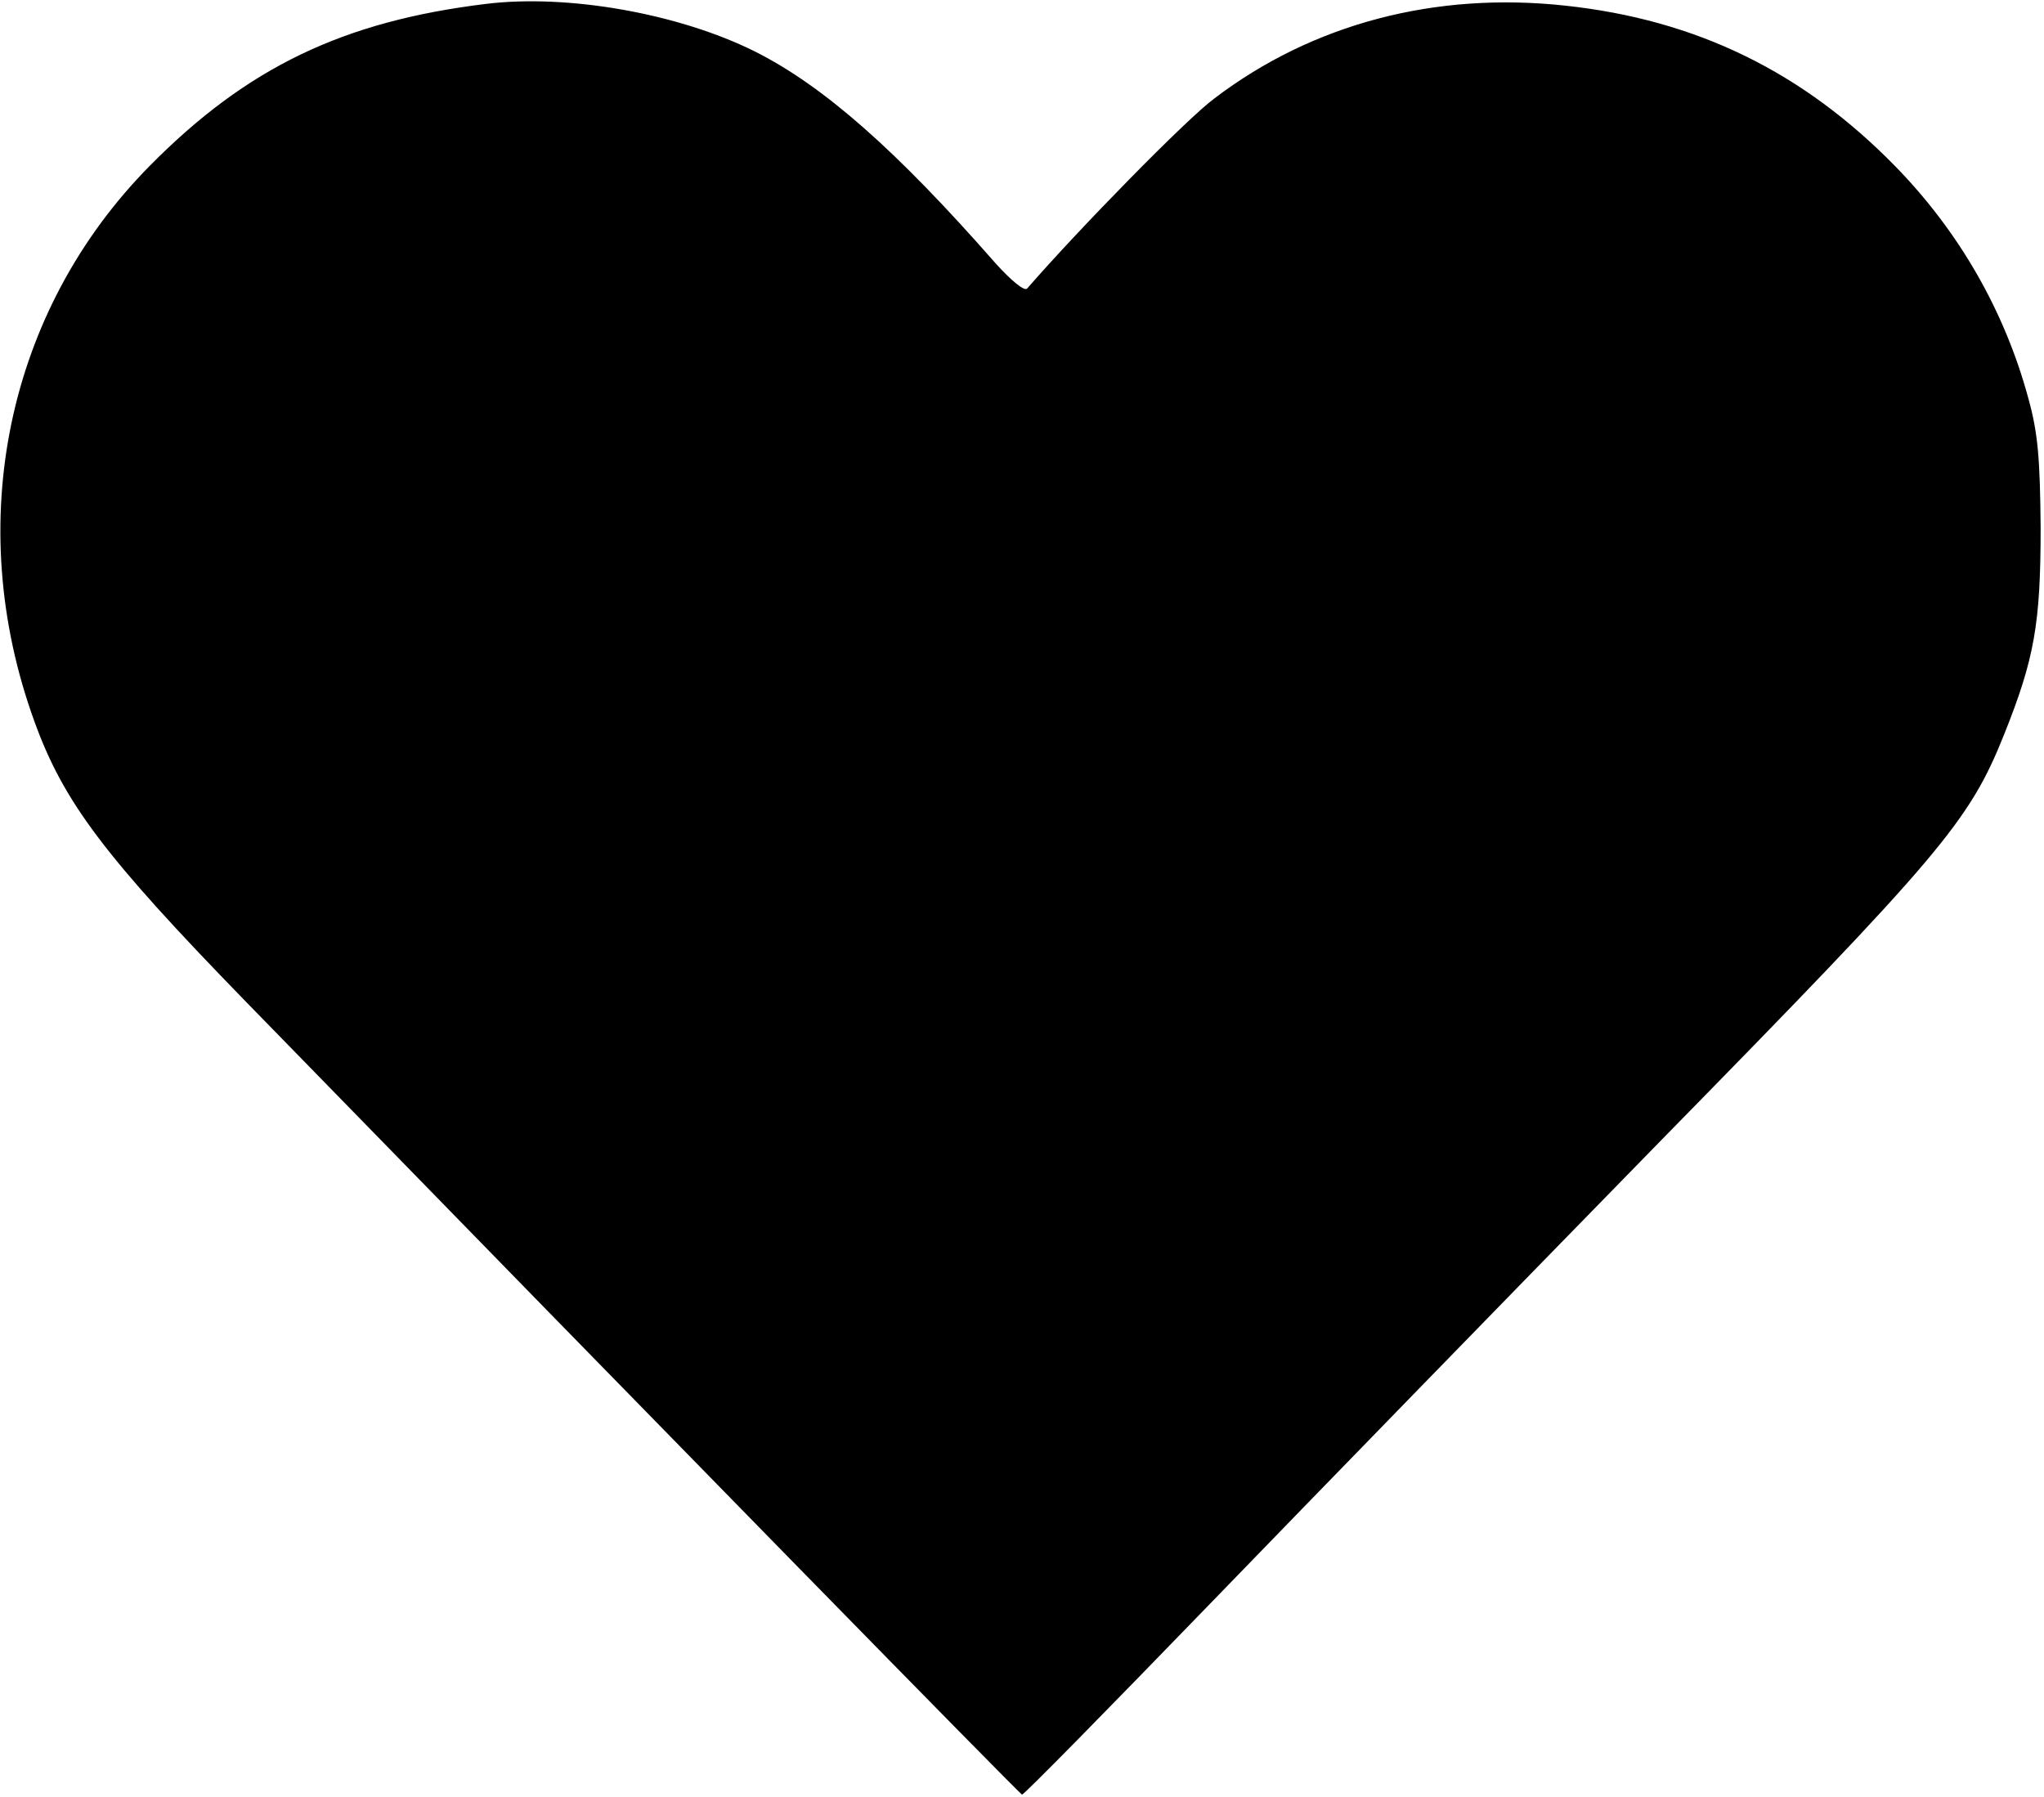
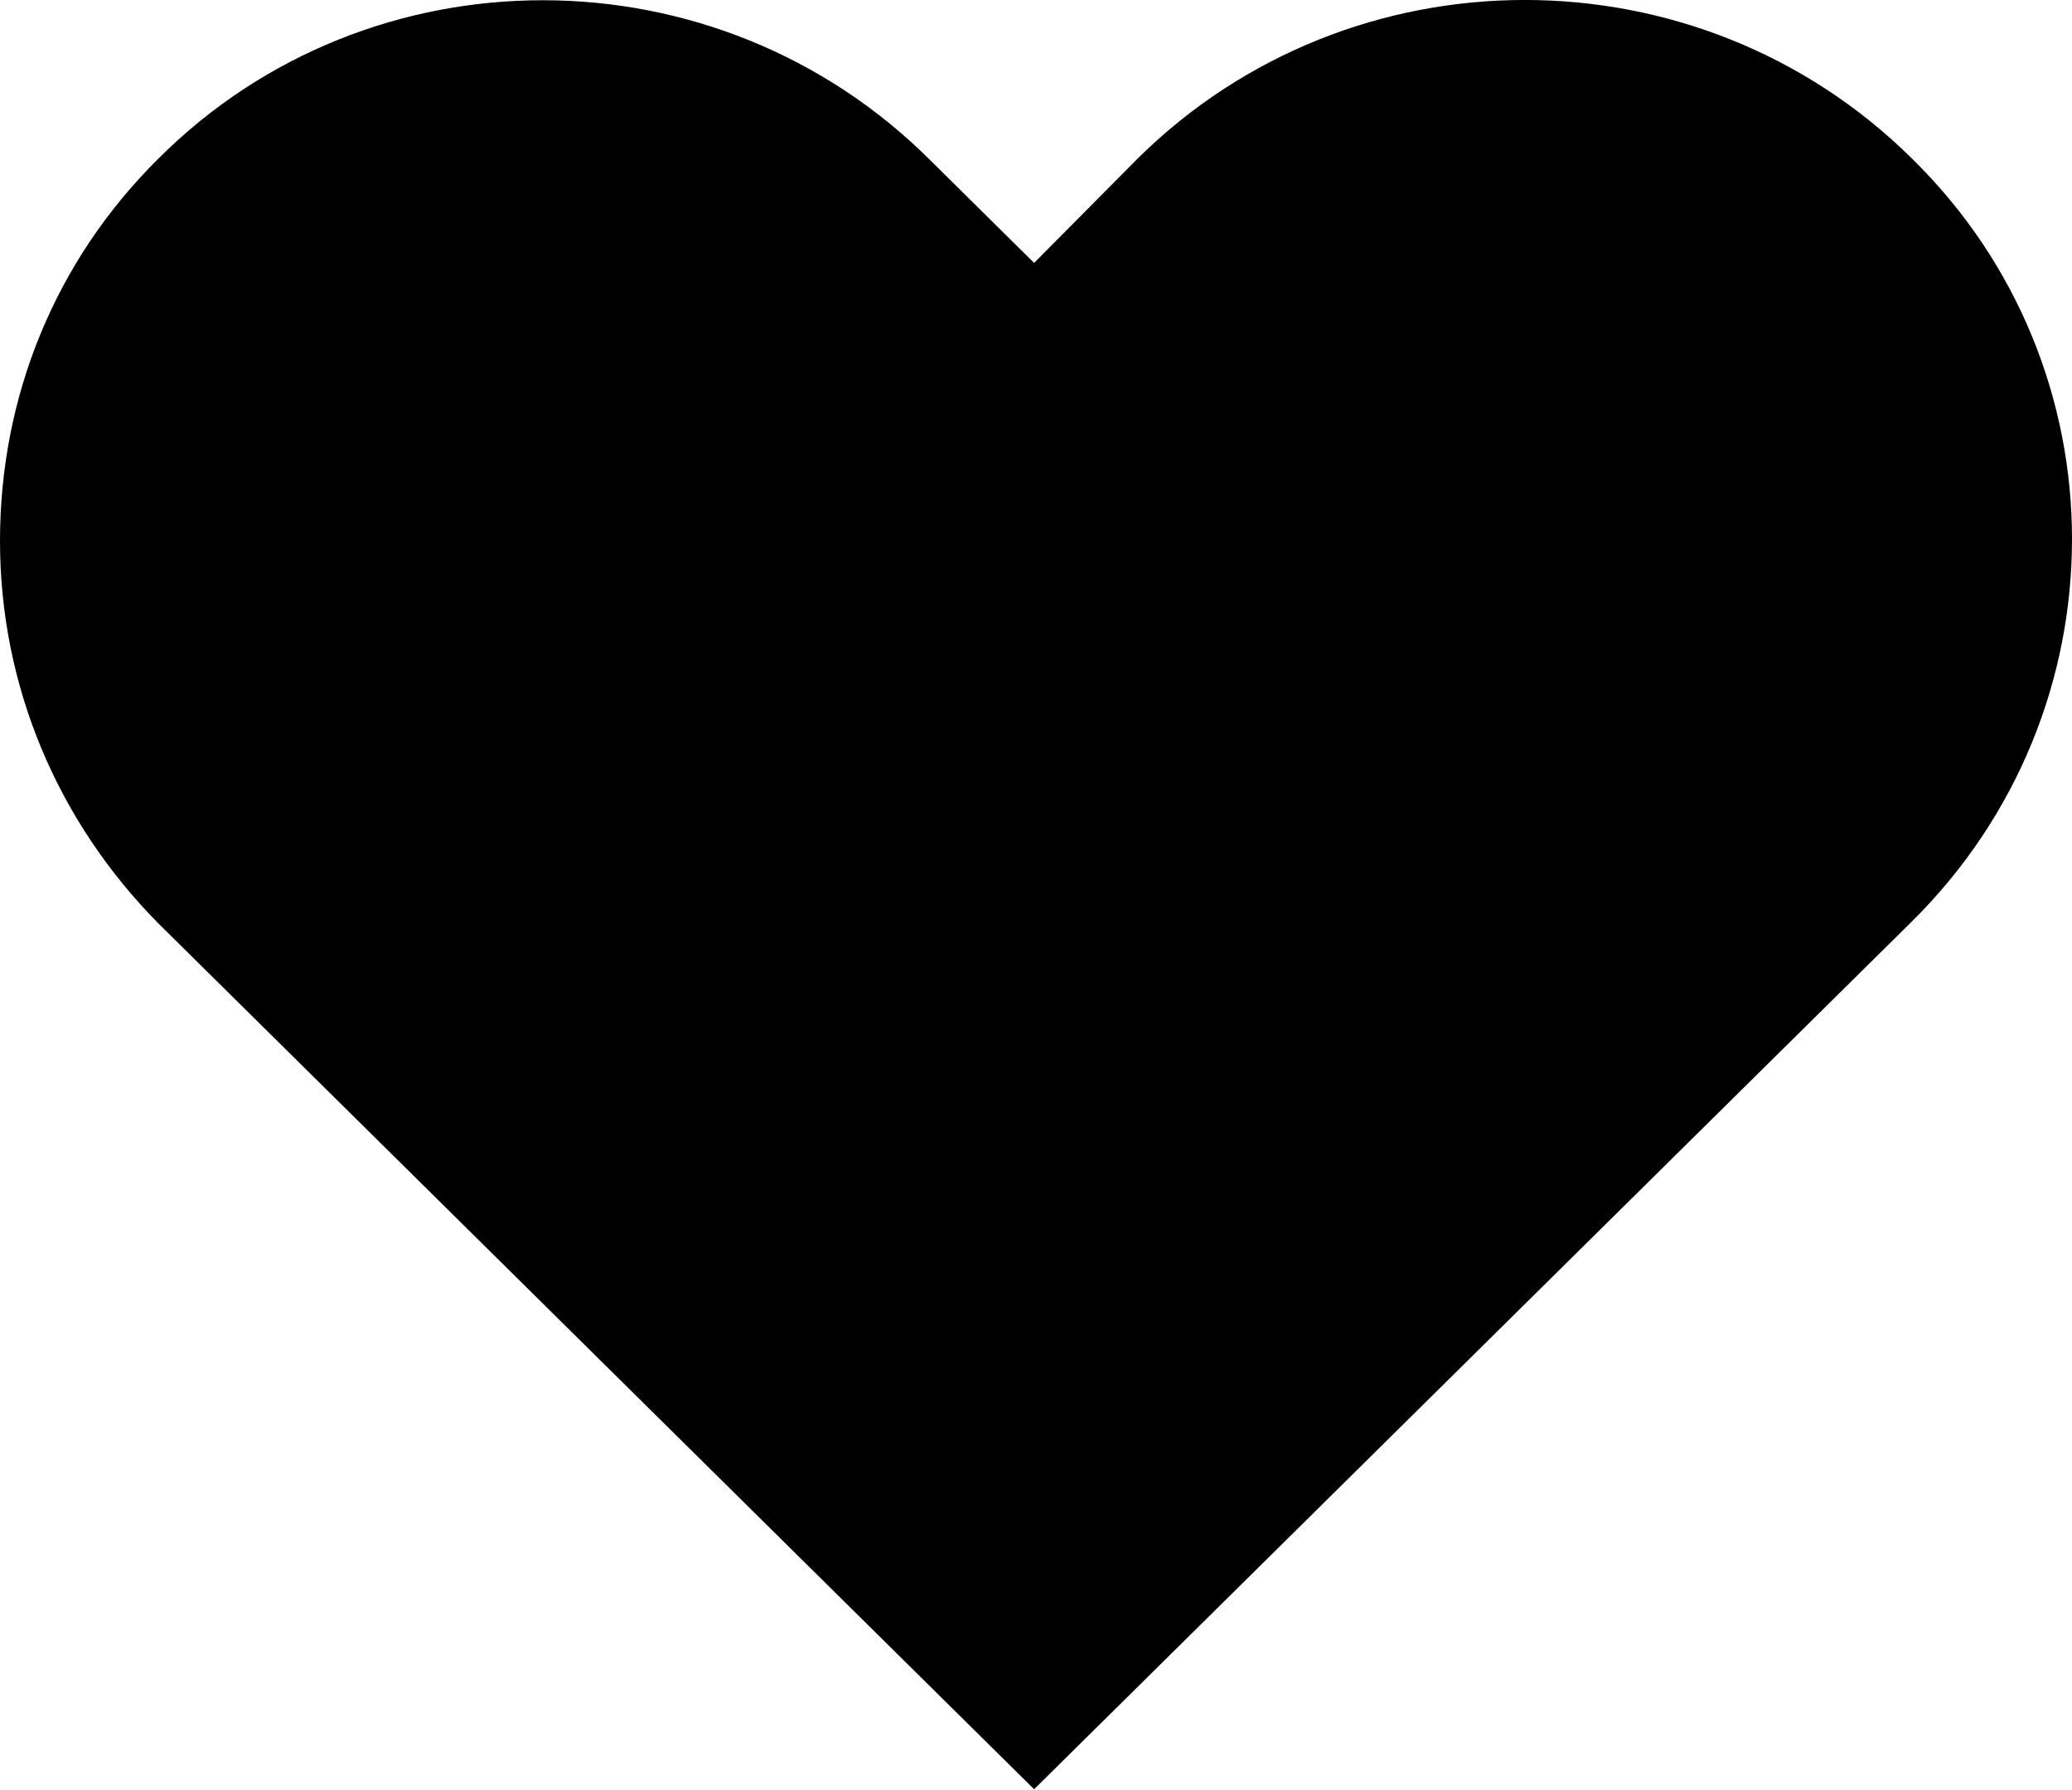
- <svg xmlns="http://www.w3.org/2000/svg" version="1.0" width="364pt" height="320pt" viewBox="0 0 364 320" preserveAspectRatio="xMidYMid meet">
-   <g transform="translate(0,320) scale(0.1,-0.1)" fill="#000000" stroke="none">
-     <path d="M865 3193 c-254 -31 -425 -113 -598 -288 -255 -258 -334 -636 -206 -989 52 -144 124 -240 376 -499 770 -790 1379 -1412 1383 -1413 3 -1 153 152 335 340 181 187 541 557 800 822 503 513 552 571 614 726 54 135 65 197 65 368 -1 125 -5 170 -22 231 -42 155 -123 296 -236 412 -165 169 -355 262 -589 287 -231 25 -449 -32 -624 -165 -48 -35 -241 -232 -334 -339 -5 -5 -29 15 -56 45 -178 203 -307 316 -428 377 -136 68 -334 103 -480 85z" />
-   </g>
+ <svg xmlns="http://www.w3.org/2000/svg" width="22" height="19" viewBox="0 0 22 19" fill="none">
+   <path fill-rule="evenodd" clip-rule="evenodd" d="M20.299 1.682C22.567 3.902 22.567 7.543 20.299 9.786L10.98 19L1.684 9.808C0.606 8.72 0 7.277 0 5.745C0 4.213 0.584 2.77 1.684 1.682C3.93 -0.561 7.612 -0.561 9.88 1.704L10.98 2.792L12.081 1.682C14.349 -0.561 18.031 -0.561 20.299 1.682Z" fill="black" />
</svg>
